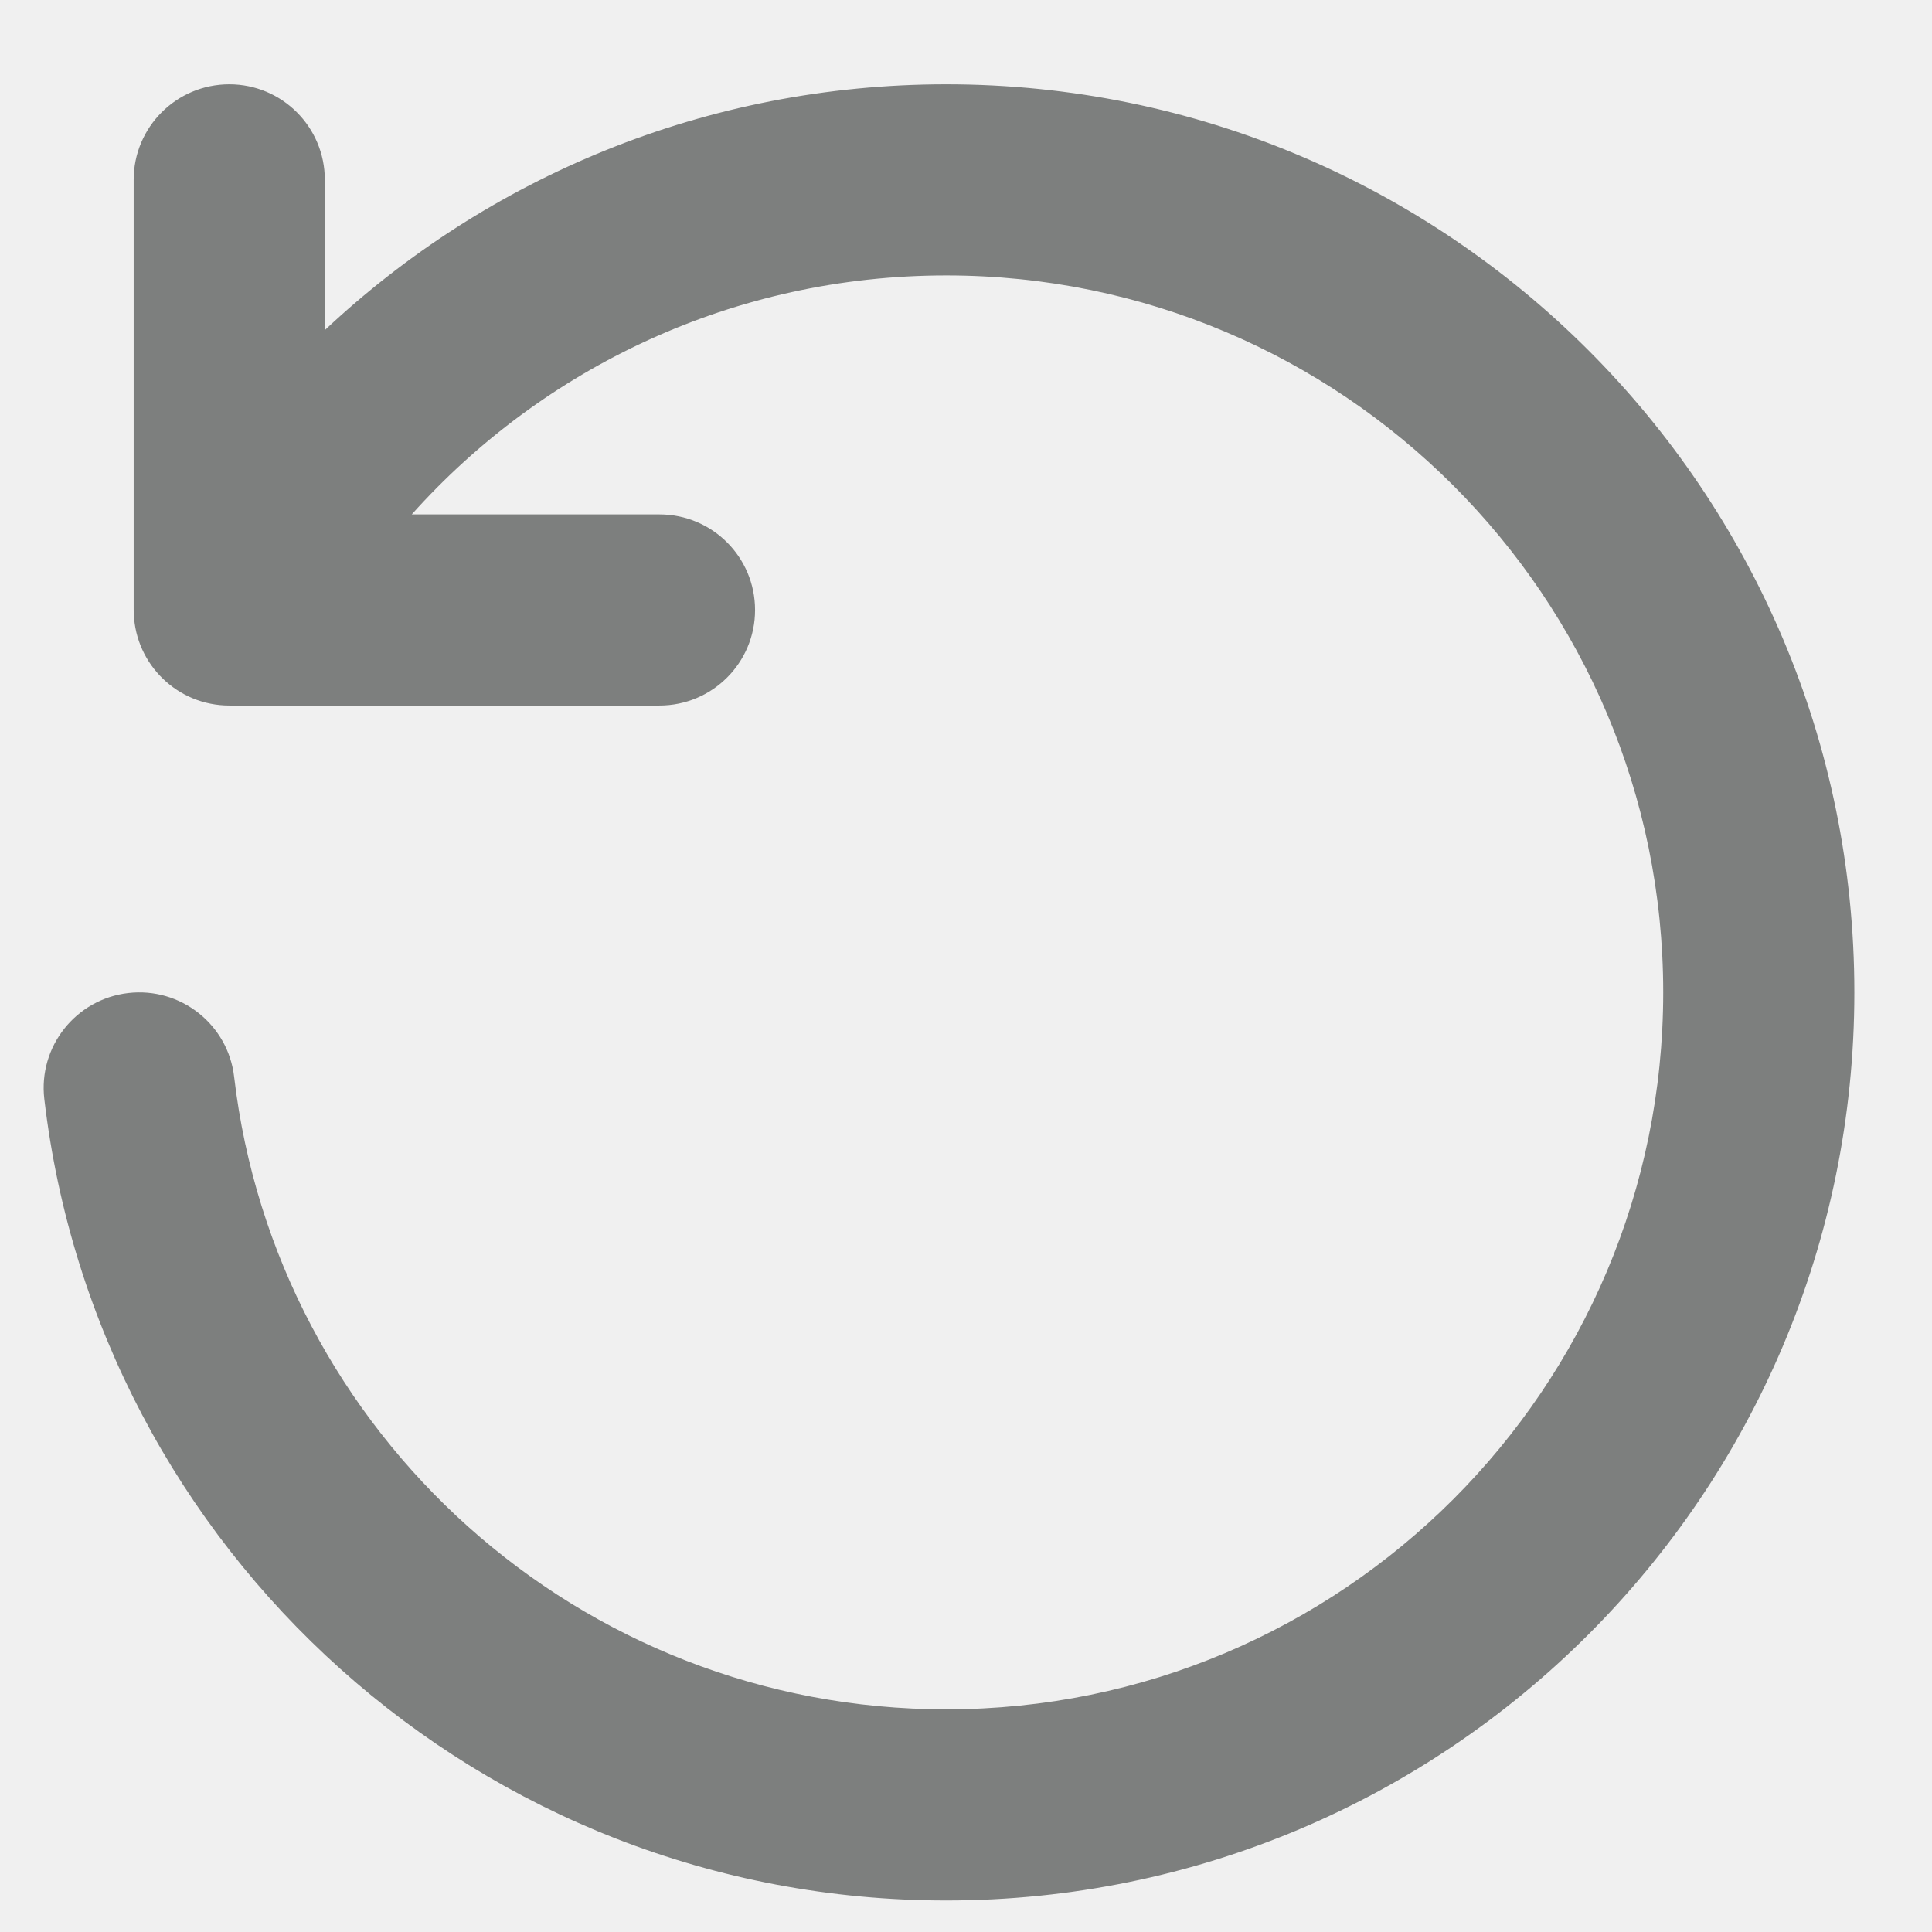
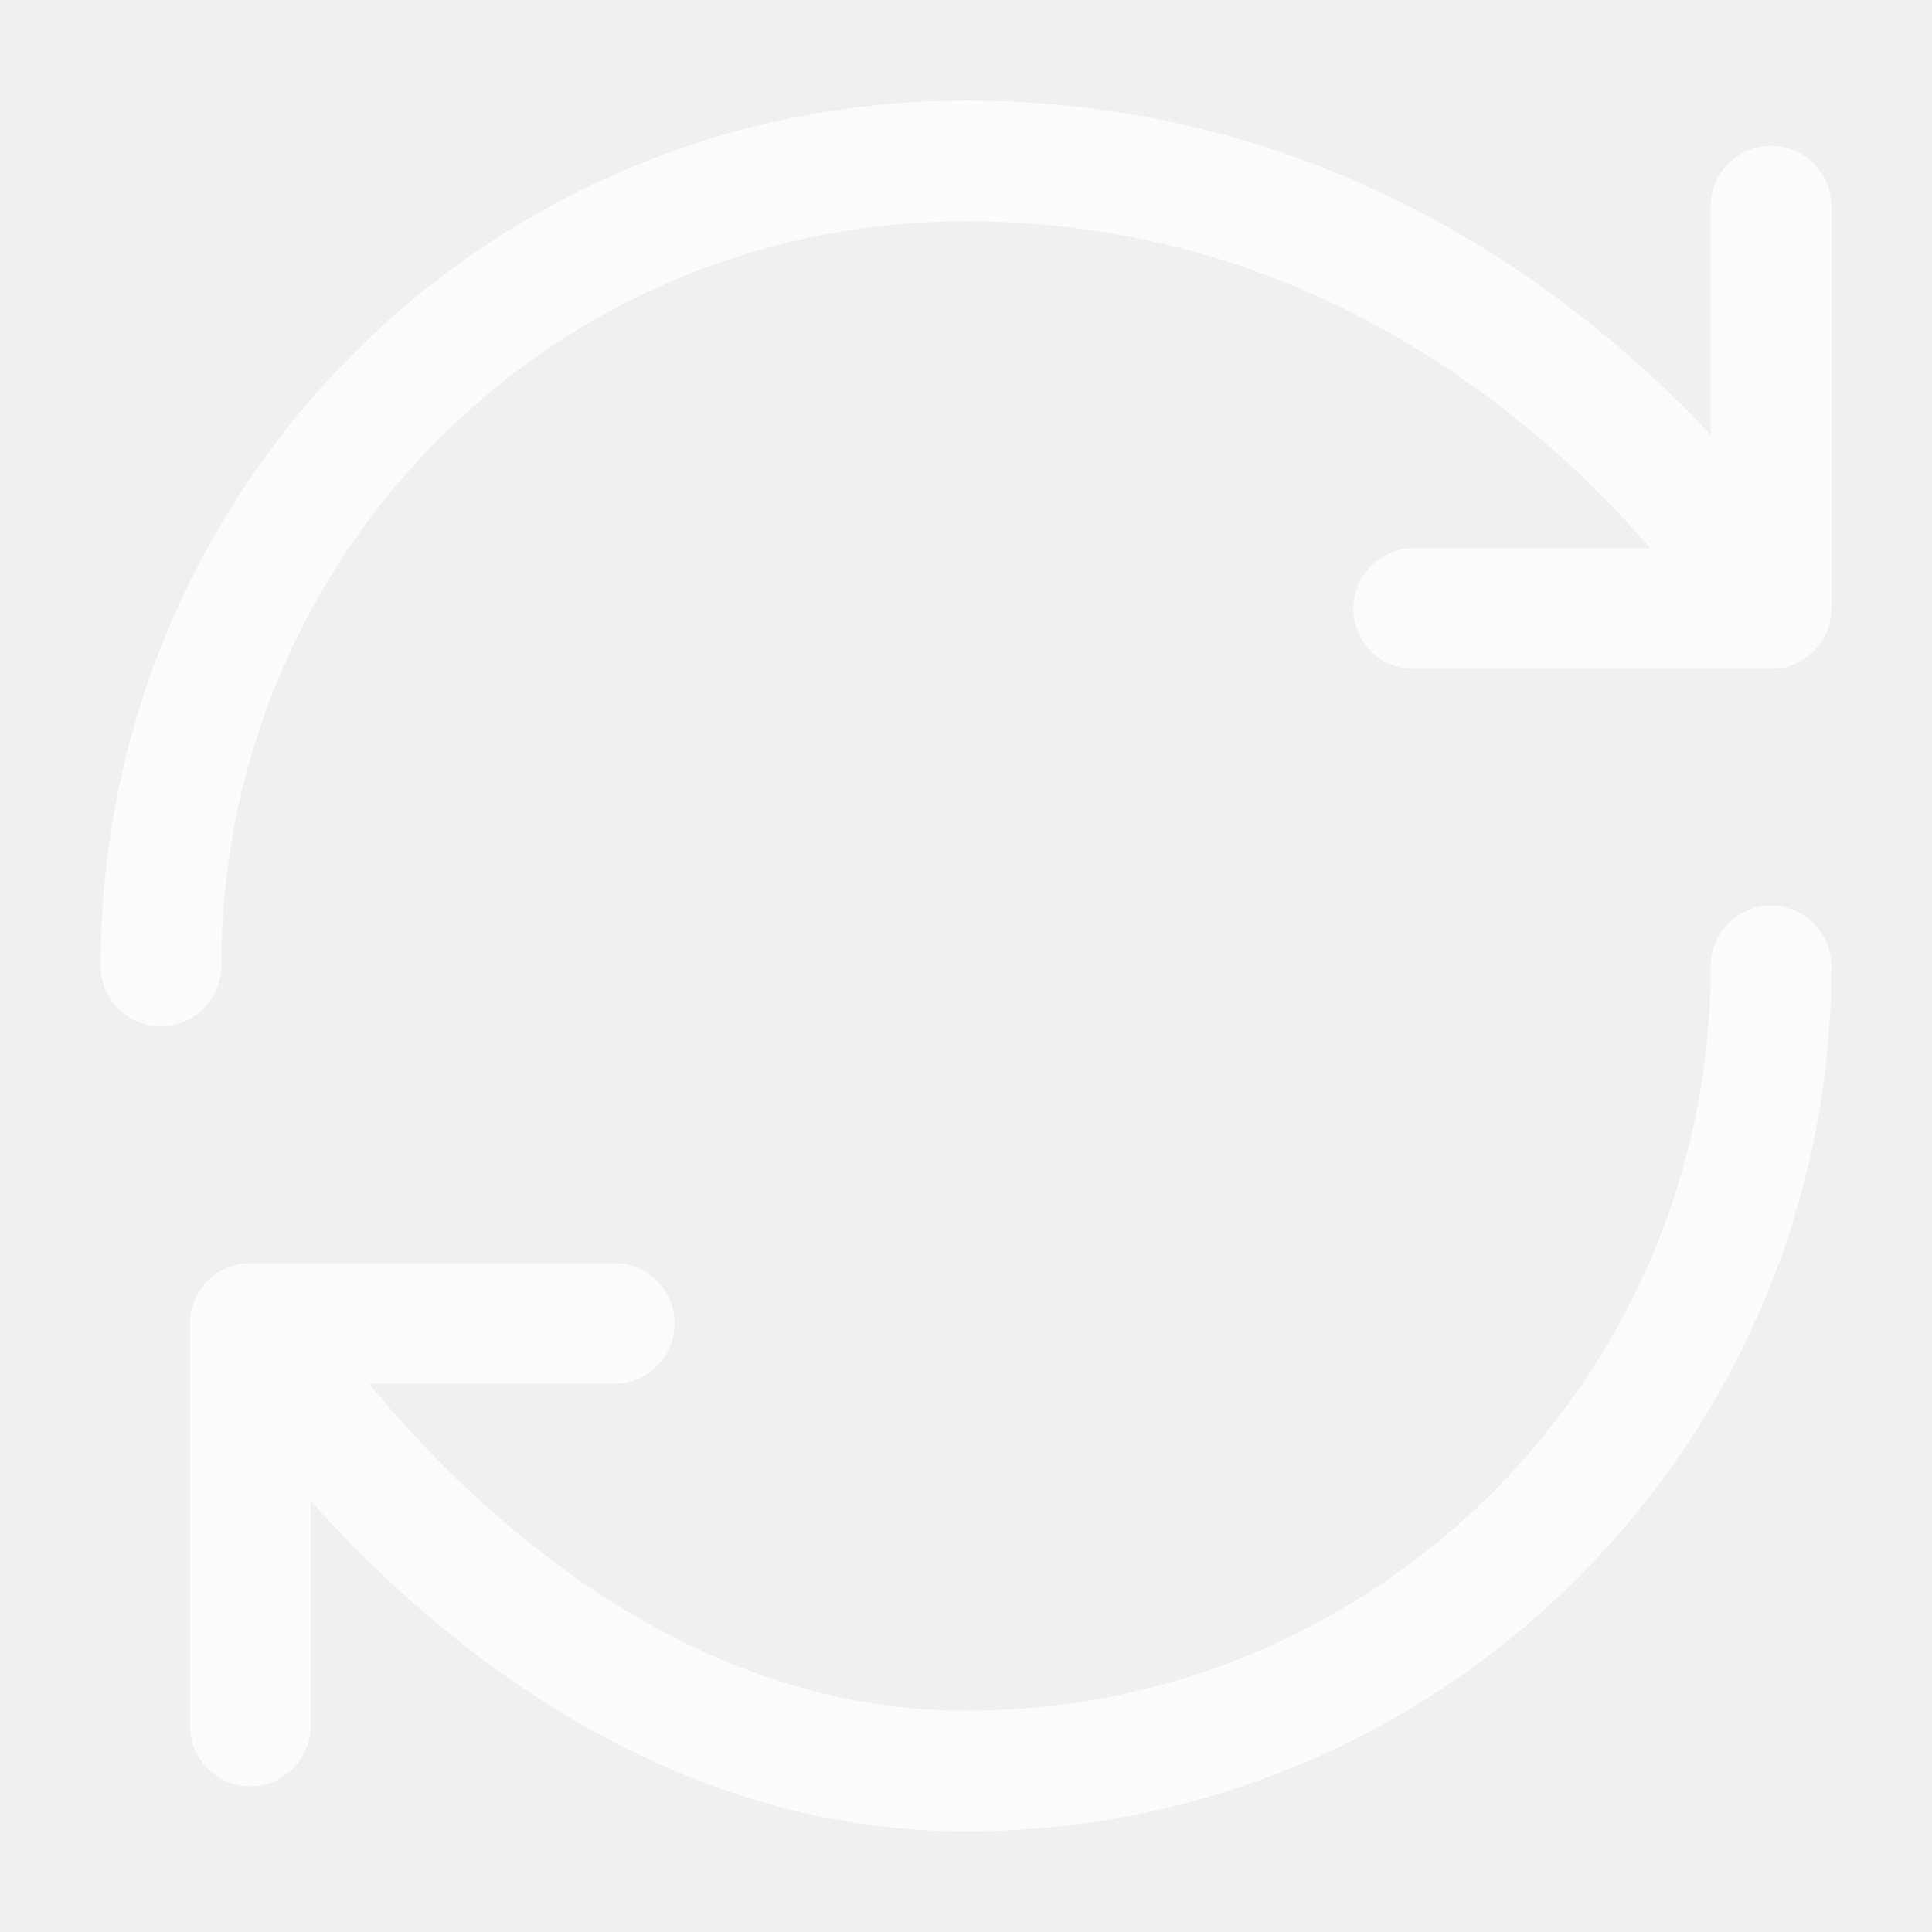
<svg xmlns="http://www.w3.org/2000/svg" width="16" height="16" viewBox="0 0 16 16" fill="none">
-   <path fill-rule="evenodd" clip-rule="evenodd" d="M1.899 0.698C2.336 0.698 2.69 1.052 2.69 1.489V2.734C4.035 1.471 5.845 0.698 7.836 0.698C11.99 0.698 15.357 4.065 15.357 8.218C15.357 12.372 11.99 15.739 7.836 15.739C3.981 15.739 0.805 12.84 0.367 9.102C0.316 8.668 0.627 8.275 1.061 8.224C1.495 8.173 1.889 8.484 1.939 8.918C2.285 11.867 4.794 14.156 7.836 14.156C11.115 14.156 13.774 11.498 13.774 8.218C13.774 4.939 11.115 2.281 7.836 2.281C6.078 2.281 4.498 3.045 3.41 4.26H5.461C5.899 4.26 6.253 4.614 6.253 5.052C6.253 5.489 5.899 5.843 5.461 5.843H1.899C1.472 5.843 1.124 5.505 1.108 5.082C1.107 5.066 1.107 5.049 1.107 5.033V1.489C1.107 1.052 1.462 0.698 1.899 0.698Z" fill="#7D7F7E" />
+   <path d="M14.667 8C14.667 11.68 11.68 14.667 8 14.667C4.32 14.667 2.073 10.96 2.073 10.96M2.073 10.96H5.087M2.073 10.96V14.293M1.333 8C1.333 4.32 4.293 1.333 8 1.333C12.447 1.333 14.667 5.04 14.667 5.04M14.667 5.04V1.707M14.667 5.04H11.707" stroke="white" stroke-opacity="0.7" stroke-linecap="round" stroke-linejoin="round" />
</svg>
